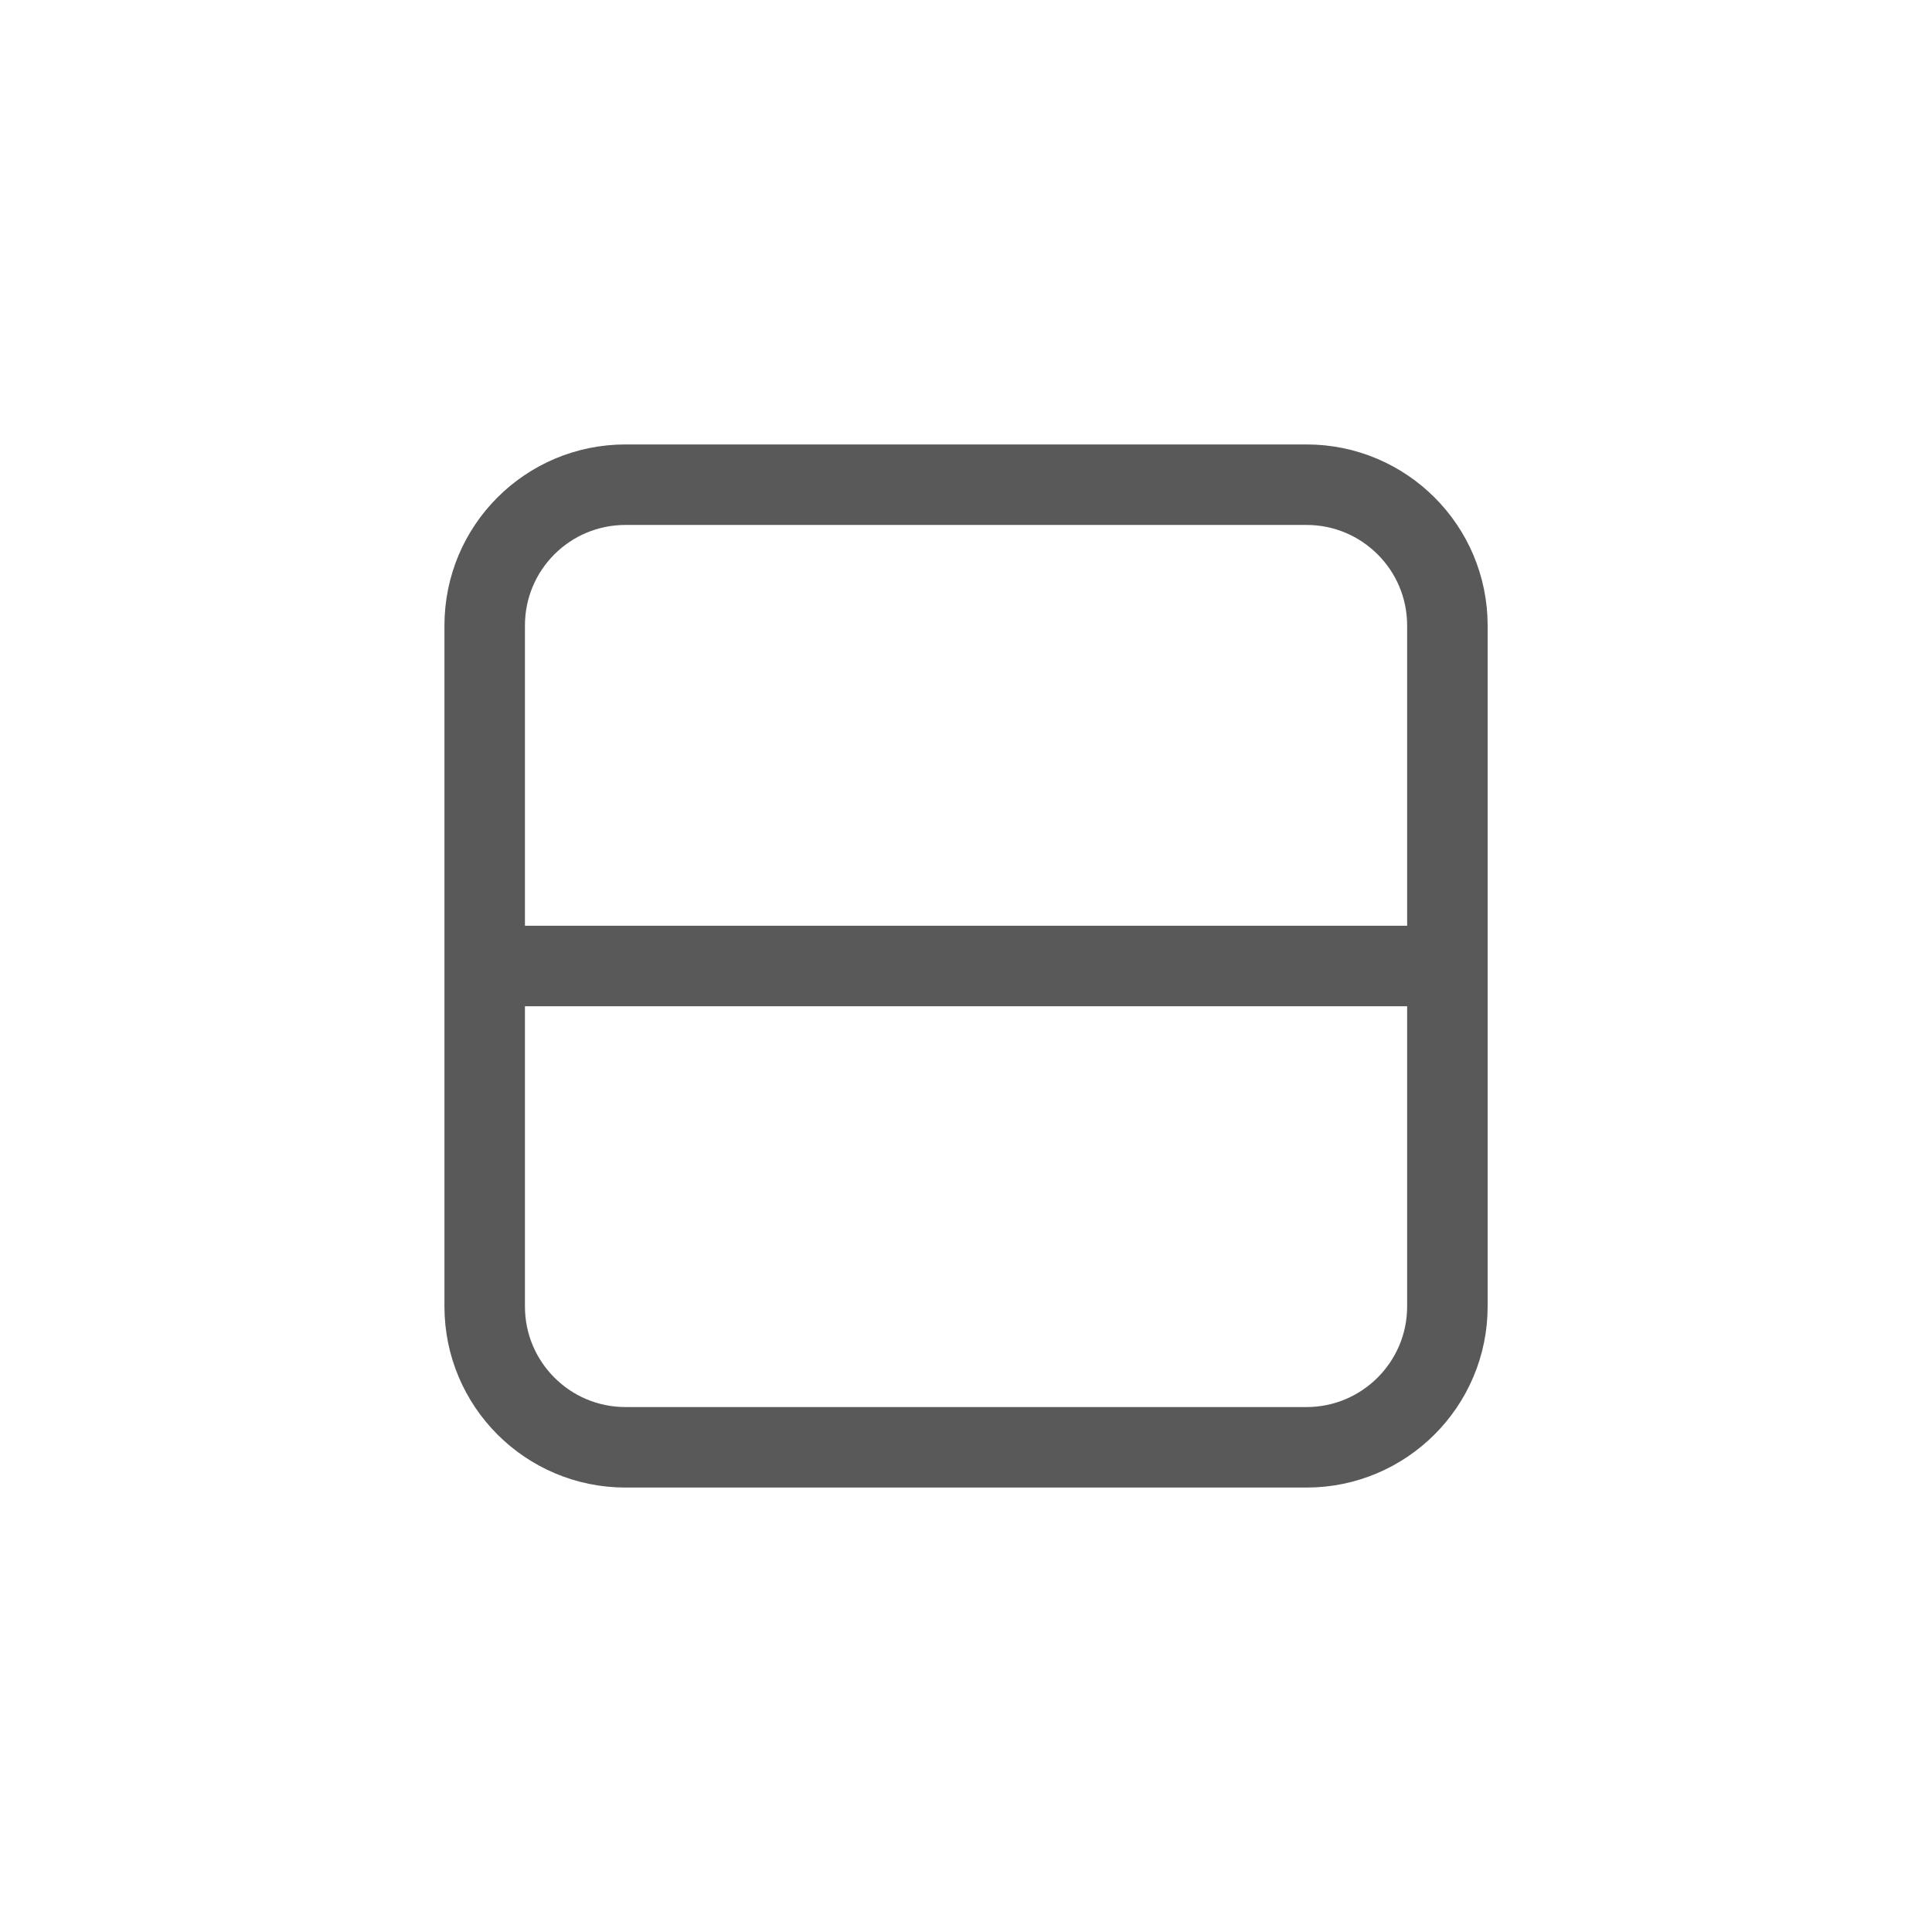
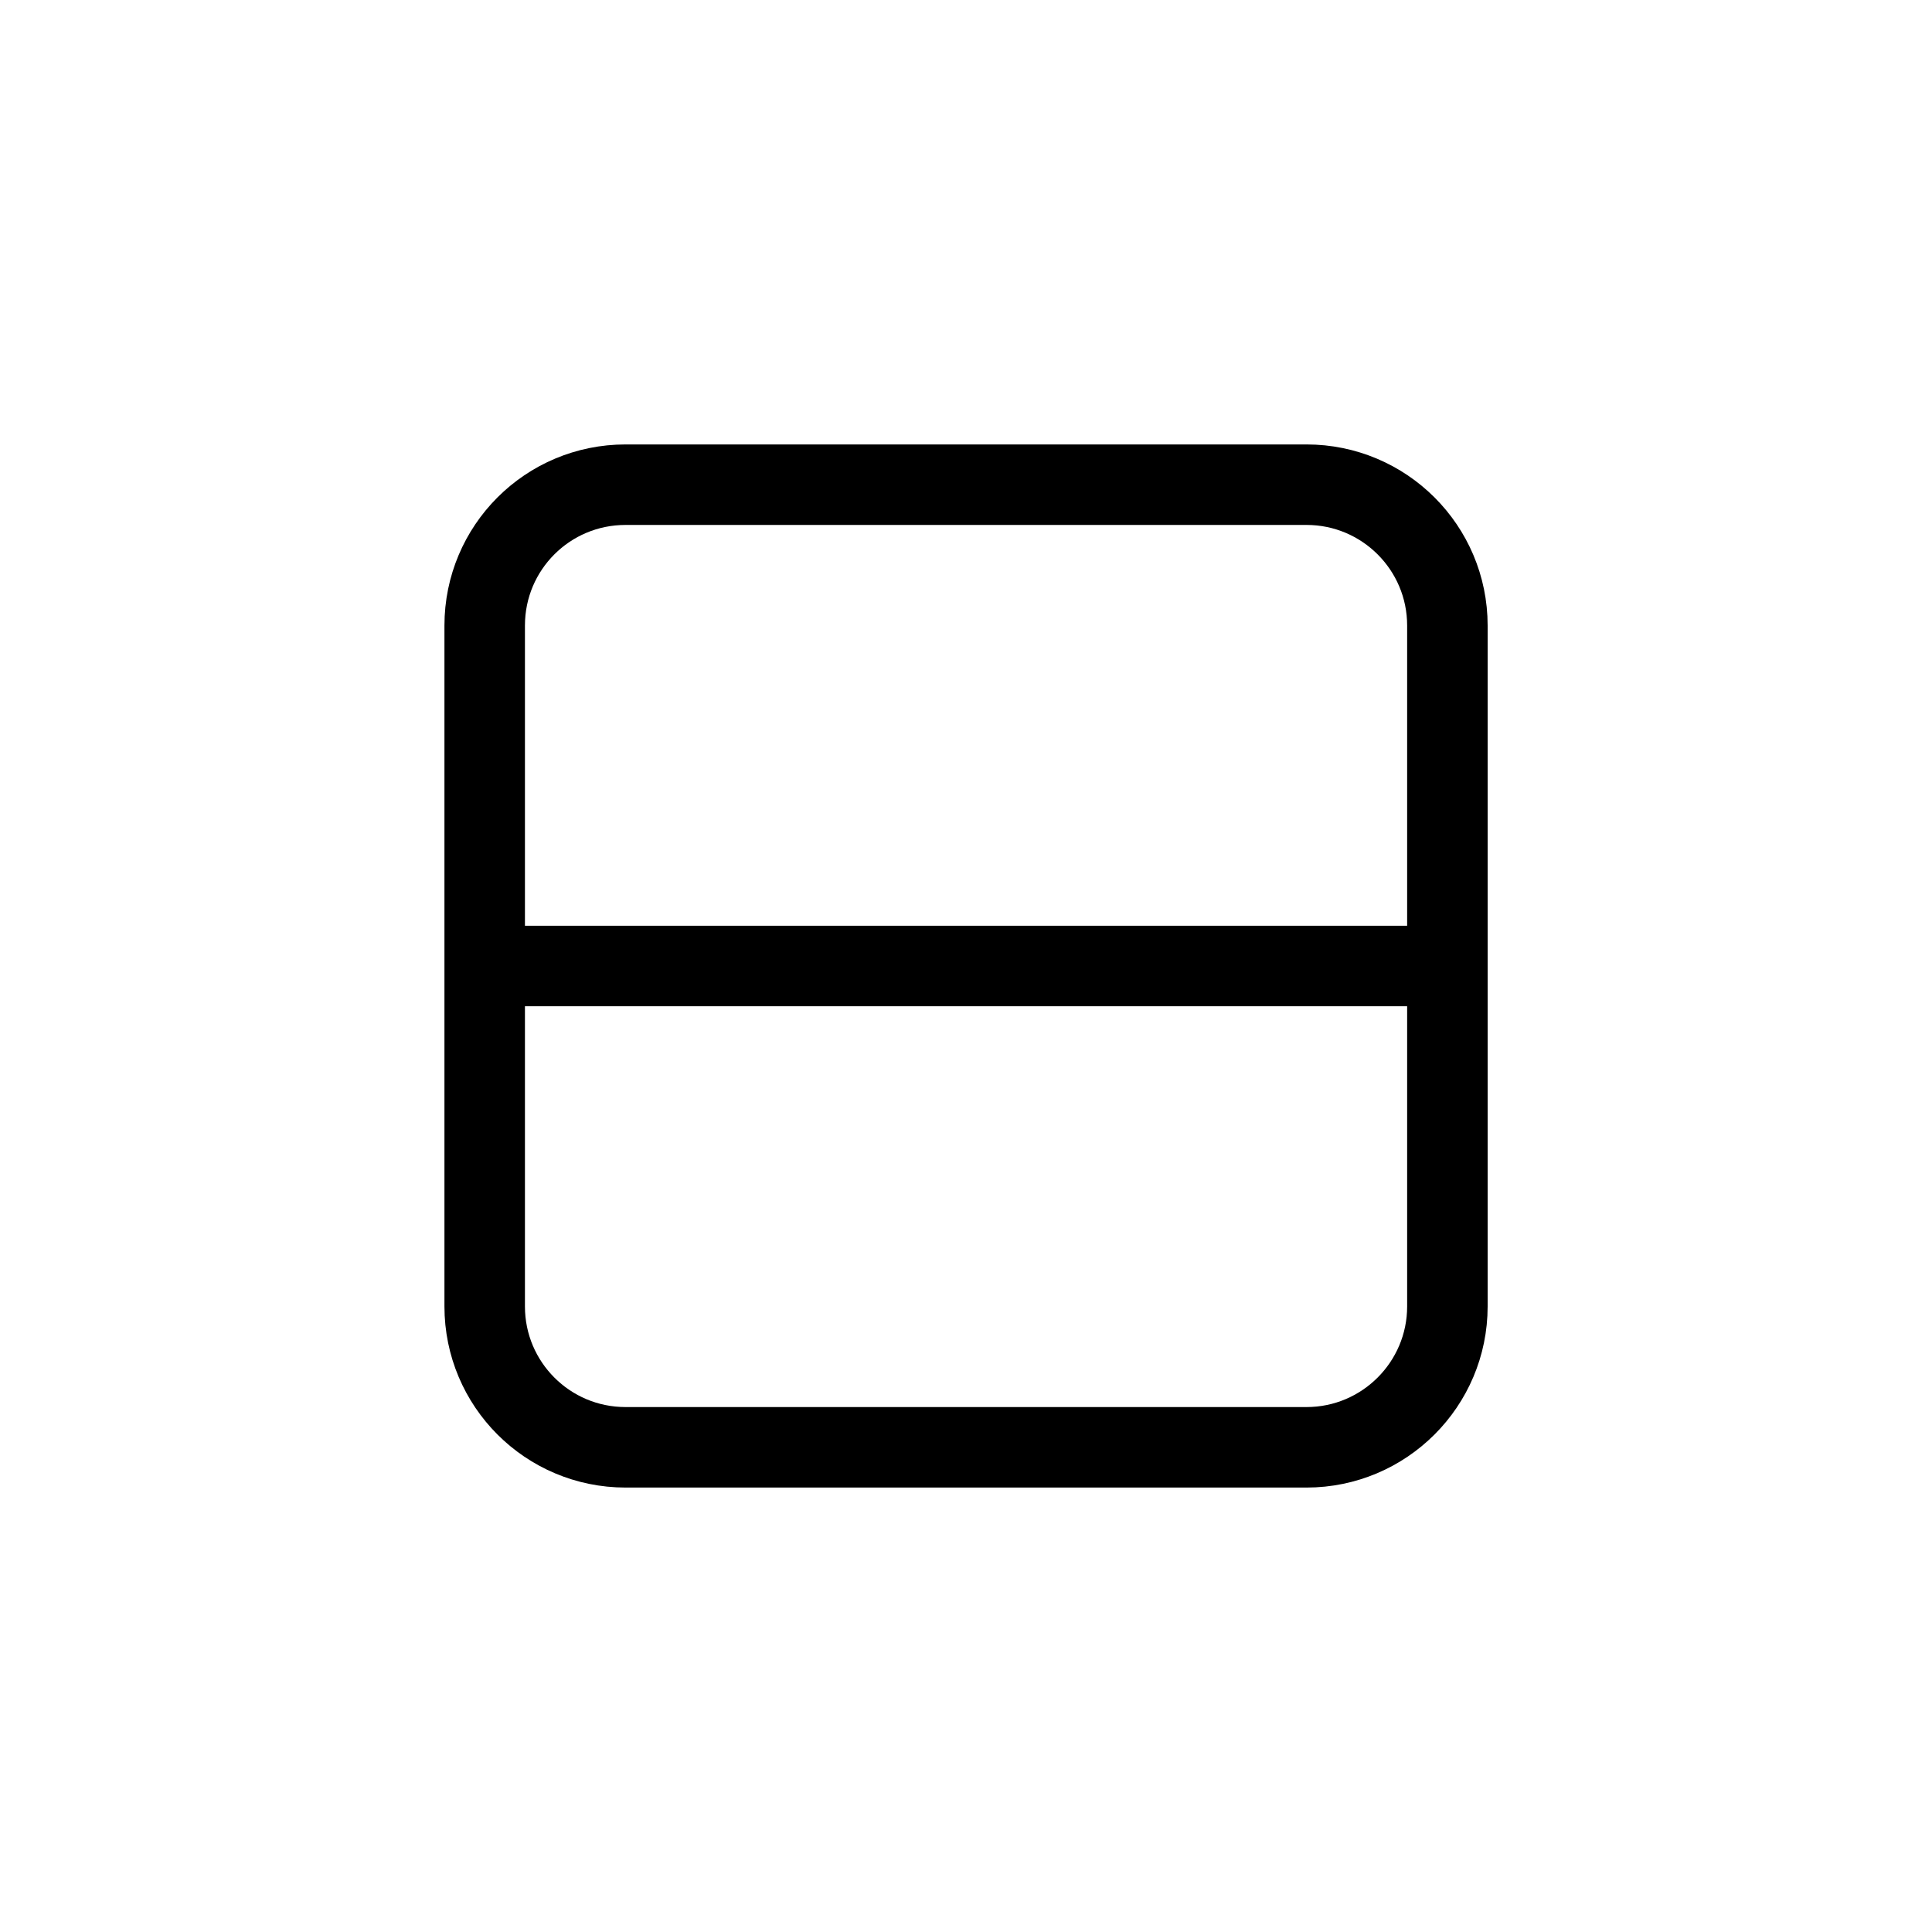
- <svg xmlns="http://www.w3.org/2000/svg" viewBox="0 0 24 24" width="24" height="24" fill="none" customFrame="url(#clipPath_25)">
-   <mask id="mask_11" width="14" height="14" x="5" y="5" maskUnits="userSpaceOnUse">
-     <g filter="url(#pixso_custom_mask_type_alpha)">
+ <svg xmlns="http://www.w3.org/2000/svg" viewBox="0 0 24 24" width="24" height="24" fill="none">
+   <mask id="vv_mask_11" width="14" height="14" x="5" y="5" maskUnits="userSpaceOnUse">
+     <g filter="url(#vv_pixso_custom_mask_type_alpha)">
      <g id="mask_39">
        <g id="mask_42">
-           <path id="减去顶层" d="M19 5L19 19L5 19L5 5L19 5ZM9.576 10.812L11.064 9.325C11.237 9.152 11.237 8.88 11.064 8.706C10.891 8.533 10.618 8.533 10.445 8.706L9.267 9.884L8.532 9.15C8.359 8.976 8.087 8.976 7.914 9.15C7.74 9.323 7.74 9.595 7.914 9.768L8.958 10.812C9.043 10.898 9.146 10.941 9.267 10.941C9.388 10.941 9.491 10.898 9.576 10.812ZM15.792 9.229L12.292 9.229C12.047 9.229 11.854 9.422 11.854 9.667C11.854 9.912 12.047 10.104 12.292 10.104L15.792 10.104C16.037 10.104 16.229 9.912 16.229 9.667C16.229 9.422 16.037 9.229 15.792 9.229ZM9.412 13.332C9.353 13.319 9.292 13.312 9.229 13.312C9.167 13.312 9.106 13.319 9.046 13.332C8.992 13.343 8.94 13.36 8.888 13.381C8.838 13.403 8.79 13.429 8.745 13.459C8.697 13.491 8.652 13.527 8.61 13.569C8.569 13.61 8.532 13.655 8.5 13.703C8.47 13.748 8.445 13.796 8.423 13.847C8.401 13.898 8.385 13.951 8.373 14.004C8.361 14.064 8.354 14.125 8.354 14.188C8.354 14.25 8.361 14.311 8.373 14.371C8.385 14.424 8.401 14.477 8.423 14.528C8.445 14.579 8.47 14.627 8.5 14.672C8.532 14.72 8.569 14.765 8.61 14.806C8.652 14.848 8.697 14.884 8.745 14.916C8.79 14.946 8.838 14.972 8.888 14.993C8.94 15.015 8.992 15.032 9.046 15.043C9.106 15.056 9.167 15.062 9.229 15.062C9.292 15.062 9.353 15.056 9.412 15.043C9.466 15.032 9.518 15.015 9.57 14.993C9.621 14.972 9.669 14.946 9.714 14.916C9.762 14.884 9.806 14.848 9.848 14.806C9.889 14.765 9.926 14.72 9.958 14.672C9.988 14.627 10.014 14.579 10.035 14.528C10.057 14.477 10.074 14.424 10.085 14.371C10.098 14.311 10.104 14.25 10.104 14.188C10.104 14.125 10.098 14.064 10.085 14.004C10.074 13.951 10.057 13.898 10.035 13.847C10.014 13.796 9.988 13.748 9.958 13.703C9.926 13.655 9.889 13.61 9.848 13.569C9.806 13.527 9.762 13.491 9.714 13.459C9.669 13.429 9.621 13.403 9.57 13.381C9.518 13.36 9.466 13.343 9.412 13.332ZM15.792 13.75L12 13.75C11.755 13.75 11.562 13.943 11.562 14.188C11.562 14.432 11.755 14.625 12 14.625L15.792 14.625C16.037 14.625 16.229 14.432 16.229 14.188C16.229 13.943 16.037 13.75 15.792 13.75Z" fill="rgb(255,255,255)" fill-opacity="0" fill-rule="evenodd" />
+           <path id="subtract_top" d="M19 5L19 19L5 19L5 5L19 5ZM9.576 10.812L11.064 9.325C11.237 9.152 11.237 8.88 11.064 8.706C10.891 8.533 10.618 8.533 10.445 8.706L9.267 9.884L8.532 9.15C8.359 8.976 8.087 8.976 7.914 9.15C7.74 9.323 7.74 9.595 7.914 9.768L8.958 10.812C9.043 10.898 9.146 10.941 9.267 10.941C9.388 10.941 9.491 10.898 9.576 10.812ZM15.792 9.229L12.292 9.229C12.047 9.229 11.854 9.422 11.854 9.667C11.854 9.912 12.047 10.104 12.292 10.104L15.792 10.104C16.037 10.104 16.229 9.912 16.229 9.667C16.229 9.422 16.037 9.229 15.792 9.229ZM9.412 13.332C9.353 13.319 9.292 13.312 9.229 13.312C9.167 13.312 9.106 13.319 9.046 13.332C8.992 13.343 8.94 13.36 8.888 13.381C8.838 13.403 8.79 13.429 8.745 13.459C8.697 13.491 8.652 13.527 8.61 13.569C8.569 13.61 8.532 13.655 8.5 13.703C8.47 13.748 8.445 13.796 8.423 13.847C8.401 13.898 8.385 13.951 8.373 14.004C8.361 14.064 8.354 14.125 8.354 14.188C8.354 14.25 8.361 14.311 8.373 14.371C8.385 14.424 8.401 14.477 8.423 14.528C8.445 14.579 8.47 14.627 8.5 14.672C8.532 14.72 8.569 14.765 8.61 14.806C8.652 14.848 8.697 14.884 8.745 14.916C8.79 14.946 8.838 14.972 8.888 14.993C8.94 15.015 8.992 15.032 9.046 15.043C9.106 15.056 9.167 15.062 9.229 15.062C9.292 15.062 9.353 15.056 9.412 15.043C9.466 15.032 9.518 15.015 9.57 14.993C9.621 14.972 9.669 14.946 9.714 14.916C9.762 14.884 9.806 14.848 9.848 14.806C9.889 14.765 9.926 14.72 9.958 14.672C9.988 14.627 10.014 14.579 10.035 14.528C10.057 14.477 10.074 14.424 10.085 14.371C10.098 14.311 10.104 14.25 10.104 14.188C10.104 14.125 10.098 14.064 10.085 14.004C10.074 13.951 10.057 13.898 10.035 13.847C10.014 13.796 9.988 13.748 9.958 13.703C9.926 13.655 9.889 13.61 9.848 13.569C9.806 13.527 9.762 13.491 9.714 13.459C9.669 13.429 9.621 13.403 9.57 13.381C9.518 13.36 9.466 13.343 9.412 13.332ZM15.792 13.229L12.292 13.229C12.047 13.229 11.854 13.422 11.854 13.667C11.854 13.912 12.047 14.104 12.292 14.104L15.792 14.104C16.037 14.104 16.229 13.912 16.229 13.667C16.229 13.422 16.037 13.229 15.792 13.229Z" fill="rgb(255,255,255)" fill-opacity="0" fill-rule="evenodd" />
        </g>
      </g>
    </g>
  </mask>
-   <mask id="mask_10" width="14" height="14" x="5" y="5" maskUnits="userSpaceOnUse">
-     <g filter="url(#pixso_custom_mask_type_outline)">
+   <mask id="vv_mask_10" width="14" height="14" x="5" y="5" maskUnits="userSpaceOnUse">
+     <g filter="url(#vv_pixso_custom_mask_type_outline)">
      <g id="clipPath_78">
-         <rect id="矩形 544554" width="14" height="14" x="5" y="5" fill="rgb(255,255,255)" />
+         <rect id="rect_544554" width="14" height="14" x="5" y="5" fill="rgb(255,255,255)" />
      </g>
    </g>
  </mask>
  <defs>
-     <clipPath id="clipPath_25">
-       <rect width="24" height="24" x="0" y="0" rx="4" fill="rgb(255,255,255)" />
-     </clipPath>
-     <clipPath id="clipPath_26">
+     <clipPath id="vv_clipPath_26">
      <rect width="14" height="14" x="5" y="5" fill="rgb(255,255,255)" />
    </clipPath>
-     <filter id="pixso_custom_mask_type_outline">
+     <filter id="vv_pixso_custom_mask_type_outline">
      <feColorMatrix type="matrix" values="0 0 0 0 1 0 0 0 0 1 0 0 0 0 1 0 0 0 1 0 " />
    </filter>
-     <filter id="pixso_custom_mask_type_alpha">
+     <filter id="vv_pixso_custom_mask_type_alpha">
      <feColorMatrix type="matrix" values="0 0 0 0 1 0 0 0 0 1 0 0 0 0 1 0 0 0 1 0 " />
    </filter>
  </defs>
-   <rect id="视图-上下" width="24" height="24" x="0" y="0" rx="4" fill="rgb(247,247,247)" fill-opacity="0" />
-   <g id="ic_public_calendar_list" clip-path="url(#clipPath_26)" customFrame="url(#clipPath_26)">
+   <rect id="view-vertical" width="24" height="24" x="0" y="0" rx="4" fill="rgb(247,247,247)" fill-opacity="0" />
+   <g id="ic_public_calendar_list" clip-path="url(#vv_clipPath_26)">
    <rect id="ic_public_calendar_list" width="14" height="14" x="5" y="5" />
-     <rect id="ic_public_calendar_list-任务/base/ic_public_calendar_list" width="14" height="14" x="5" y="5" fill="rgb(255,255,255)" fill-opacity="0" />
-     <g id="clip path group" mask="url(#mask_10)">
+     <rect id="ic_public_calendar_list-bg" width="14" height="14" x="5" y="5" fill="rgb(255,255,255)" fill-opacity="0" />
+     <g id="clip_path_group" mask="url(#vv_mask_10)">
      <g id="support">
        <rect id="support" width="14" height="14" x="5" y="5" />
        <path id="path1" d="M4.999 11.994C4.999 10.9 4.996 9.806 4.999 8.713C4.996 8.182 5.064 7.654 5.192 7.144C5.481 6.059 6.186 5.414 7.271 5.163C7.814 5.046 8.371 4.991 8.925 5C11.022 5 13.119 5 15.219 5C15.747 4.997 16.275 5.055 16.791 5.181C17.909 5.452 18.579 6.161 18.833 7.275C18.95 7.8 19.002 8.336 18.996 8.876C18.996 10.996 18.996 13.117 18.996 15.234C18.999 15.759 18.941 16.284 18.819 16.795C18.544 17.912 17.833 18.577 16.721 18.834C16.176 18.95 15.622 19.006 15.065 18.997C12.976 18.997 10.888 18.997 8.8 18.997C8.266 19.003 7.735 18.942 7.216 18.819C6.093 18.548 5.419 17.836 5.166 16.716C5.034 16.147 4.999 15.579 4.999 15.004C4.999 14.001 4.999 12.997 4.999 11.994Z" fill="rgb(255,255,255)" fill-opacity="0" fill-rule="evenodd" />
        <circle id="path2" cx="12" cy="12" r="7" fill="rgb(255,255,255)" fill-opacity="0" />
      </g>
    </g>
-     <g id="clip path group">
+     <g id="clip_path_group_border">
      <g id="border">
        <rect id="border" width="14" height="14" x="5" y="5" />
-         <path id="path11" d="M17.98 16.229C17.98 17.195 17.195 17.979 16.23 17.979L7.771 17.979C6.803 17.979 6.021 17.195 6.021 16.229L6.021 7.771C6.021 6.803 6.803 6.021 7.771 6.021L16.23 6.021C17.195 6.021 17.98 6.803 17.98 7.771L17.98 16.229Z" fill-rule="nonzero" stroke="rgb(89,89,89)" stroke-width="1" />
+         <path id="path11_border" d="M17.98 16.229C17.98 17.195 17.195 17.979 16.23 17.979L7.771 17.979C6.803 17.979 6.021 17.195 6.021 16.229L6.021 7.771C6.021 6.803 6.803 6.021 7.771 6.021L16.23 6.021C17.195 6.021 17.98 6.803 17.98 7.771L17.98 16.229Z" fill-rule="nonzero" stroke="currentColor" stroke-width="1" />
      </g>
    </g>
    <g id="filled">
      <rect id="filled" width="14" height="14" x="5" y="5" />
-       <g id="mask" mask="url(#mask_11)">
-         <g id="mask">
-           <path id="path11" d="M16.23 6.021C17.195 6.021 17.98 6.803 17.98 7.771L17.98 16.229C17.98 17.195 17.195 17.979 16.23 17.979L7.771 17.979C6.803 17.979 6.021 17.195 6.021 16.229L6.021 7.771C6.021 6.803 6.803 6.021 7.771 6.021L16.23 6.021Z" fill="rgb(255,255,255)" fill-opacity="0" fill-rule="nonzero" />
-           <path id="path11" d="M17.98 16.229C17.98 17.195 17.195 17.979 16.23 17.979L7.771 17.979C6.803 17.979 6.021 17.195 6.021 16.229L6.021 7.771C6.021 6.803 6.803 6.021 7.771 6.021L16.23 6.021C17.195 6.021 17.98 6.803 17.98 7.771L17.98 16.229Z" fill-rule="nonzero" stroke="rgb(255,255,255)" stroke-opacity="0" stroke-width="1.167" />
+       <g id="mask_group" mask="url(#vv_mask_11)">
+         <g id="mask_inner">
+           <path id="path11_mask" d="M16.23 6.021C17.195 6.021 17.98 6.803 17.98 7.771L17.98 16.229C17.98 17.195 17.195 17.979 16.23 17.979L7.771 17.979C6.803 17.979 6.021 17.195 6.021 16.229L6.021 7.771C6.021 6.803 6.803 6.021 7.771 6.021L16.23 6.021Z" fill="rgb(255,255,255)" fill-opacity="0" fill-rule="nonzero" />
+           <path id="path11_stroke" d="M17.98 16.229C17.98 17.195 17.195 17.979 16.23 17.979L7.771 17.979C6.803 17.979 6.021 17.195 6.021 16.229L6.021 7.771C6.021 6.803 6.803 6.021 7.771 6.021L16.23 6.021C17.195 6.021 17.98 6.803 17.98 7.771L17.98 16.229Z" fill-rule="nonzero" stroke="rgb(255,255,255)" stroke-opacity="0" stroke-width="1.167" />
        </g>
      </g>
-       <path id="path4(边框)" d="M11.063 9.325L9.576 10.812C9.491 10.898 9.387 10.941 9.267 10.941C9.146 10.941 9.043 10.898 8.957 10.812L7.913 9.768C7.74 9.595 7.74 9.323 7.913 9.15C8.086 8.976 8.359 8.976 8.532 9.15L9.267 9.884L10.445 8.706C10.618 8.533 10.89 8.533 11.063 8.706C11.237 8.879 11.237 9.152 11.063 9.325Z" fill="rgb(255,255,255)" fill-opacity="0" fill-rule="evenodd" />
-       <path id="path5(边框)" d="M9.412 13.332C9.352 13.319 9.291 13.312 9.229 13.312C9.166 13.312 9.105 13.319 9.045 13.332C8.992 13.343 8.939 13.36 8.888 13.382C8.837 13.403 8.789 13.429 8.744 13.459C8.696 13.491 8.651 13.527 8.61 13.569C8.568 13.61 8.532 13.655 8.5 13.703C8.47 13.748 8.444 13.796 8.422 13.847C8.401 13.898 8.384 13.951 8.373 14.004C8.36 14.064 8.354 14.125 8.354 14.188C8.354 14.25 8.36 14.311 8.373 14.371C8.384 14.424 8.401 14.477 8.422 14.528C8.444 14.579 8.47 14.627 8.5 14.672C8.532 14.72 8.568 14.765 8.61 14.806C8.651 14.848 8.696 14.884 8.744 14.916C8.789 14.946 8.837 14.972 8.888 14.993C8.939 15.015 8.992 15.032 9.045 15.043C9.105 15.056 9.166 15.062 9.229 15.062C9.291 15.062 9.352 15.056 9.412 15.043C9.465 15.032 9.518 15.015 9.569 14.993C9.62 14.972 9.668 14.946 9.713 14.916C9.761 14.884 9.806 14.848 9.847 14.806C9.889 14.765 9.925 14.72 9.957 14.672C9.987 14.627 10.013 14.579 10.035 14.528C10.056 14.477 10.073 14.424 10.084 14.371C10.097 14.311 10.104 14.25 10.104 14.188C10.104 14.125 10.097 14.064 10.084 14.004C10.073 13.951 10.056 13.898 10.035 13.847C10.013 13.796 9.987 13.748 9.957 13.703C9.925 13.655 9.889 13.61 9.847 13.569C9.806 13.527 9.761 13.491 9.713 13.459C9.668 13.429 9.62 13.403 9.569 13.382C9.518 13.36 9.465 13.343 9.412 13.332Z" fill="rgb(255,255,255)" fill-opacity="0" fill-rule="evenodd" />
+       <path id="path4_border" d="M11.063 9.325L9.576 10.812C9.491 10.898 9.387 10.941 9.267 10.941C9.146 10.941 9.043 10.898 8.957 10.812L7.913 9.768C7.74 9.595 7.74 9.323 7.913 9.15C8.086 8.976 8.359 8.976 8.532 9.15L9.267 9.884L10.445 8.706C10.618 8.533 10.89 8.533 11.063 8.706C11.237 8.879 11.237 9.152 11.063 9.325Z" fill="rgb(255,255,255)" fill-opacity="0" fill-rule="evenodd" />
+       <path id="path5_border" d="M9.412 13.332C9.352 13.319 9.291 13.312 9.229 13.312C9.166 13.312 9.105 13.319 9.045 13.332C8.992 13.343 8.939 13.36 8.888 13.382C8.837 13.403 8.789 13.429 8.744 13.459C8.696 13.491 8.651 13.527 8.61 13.569C8.568 13.61 8.532 13.655 8.5 13.703C8.47 13.748 8.444 13.796 8.422 13.847C8.401 13.898 8.384 13.951 8.373 14.004C8.36 14.064 8.354 14.125 8.354 14.188C8.354 14.25 8.36 14.311 8.373 14.371C8.384 14.424 8.401 14.477 8.422 14.528C8.444 14.579 8.47 14.627 8.5 14.672C8.532 14.72 8.568 14.765 8.61 14.806C8.651 14.848 8.696 14.884 8.744 14.916C8.789 14.946 8.837 14.972 8.888 14.993C8.939 15.015 8.992 15.032 9.045 15.043C9.105 15.056 9.166 15.062 9.229 15.062C9.291 15.062 9.352 15.056 9.412 15.043C9.465 15.032 9.518 15.015 9.569 14.993C9.62 14.972 9.668 14.946 9.713 14.916C9.761 14.884 9.806 14.848 9.847 14.806C9.889 14.765 9.925 14.72 9.957 14.672C9.987 14.627 10.013 14.579 10.035 14.528C10.056 14.477 10.073 14.424 10.084 14.371C10.097 14.311 10.104 14.25 10.104 14.188C10.104 14.125 10.097 14.064 10.084 14.004C10.073 13.951 10.056 13.898 10.035 13.847C10.013 13.796 9.987 13.748 9.957 13.703C9.925 13.655 9.889 13.61 9.847 13.569C9.806 13.527 9.761 13.491 9.713 13.459C9.668 13.429 9.62 13.403 9.569 13.382C9.518 13.36 9.465 13.343 9.412 13.332Z" fill="rgb(255,255,255)" fill-opacity="0" fill-rule="evenodd" />
    </g>
-     <rect id="矩形 544564" width="1" height="12" x="0" y="0" fill="rgb(89,89,89)" transform="matrix(0,-1,1,0,6,12.5)" />
+     <rect id="divider" width="1" height="12" x="0" y="0" fill="currentColor" transform="matrix(0,-1,1,0,6,12.5)" />
  </g>
-   <rect id="视图-上下" width="23" height="23" x="0.5" y="0.5" rx="3.5" stroke="rgb(0,0,0)" stroke-opacity="0" stroke-width="1" />
+   <rect id="view-vertical_border" width="23" height="23" x="0.5" y="0.5" rx="3.5" stroke="rgb(0,0,0)" stroke-opacity="0" stroke-width="1" />
</svg>
